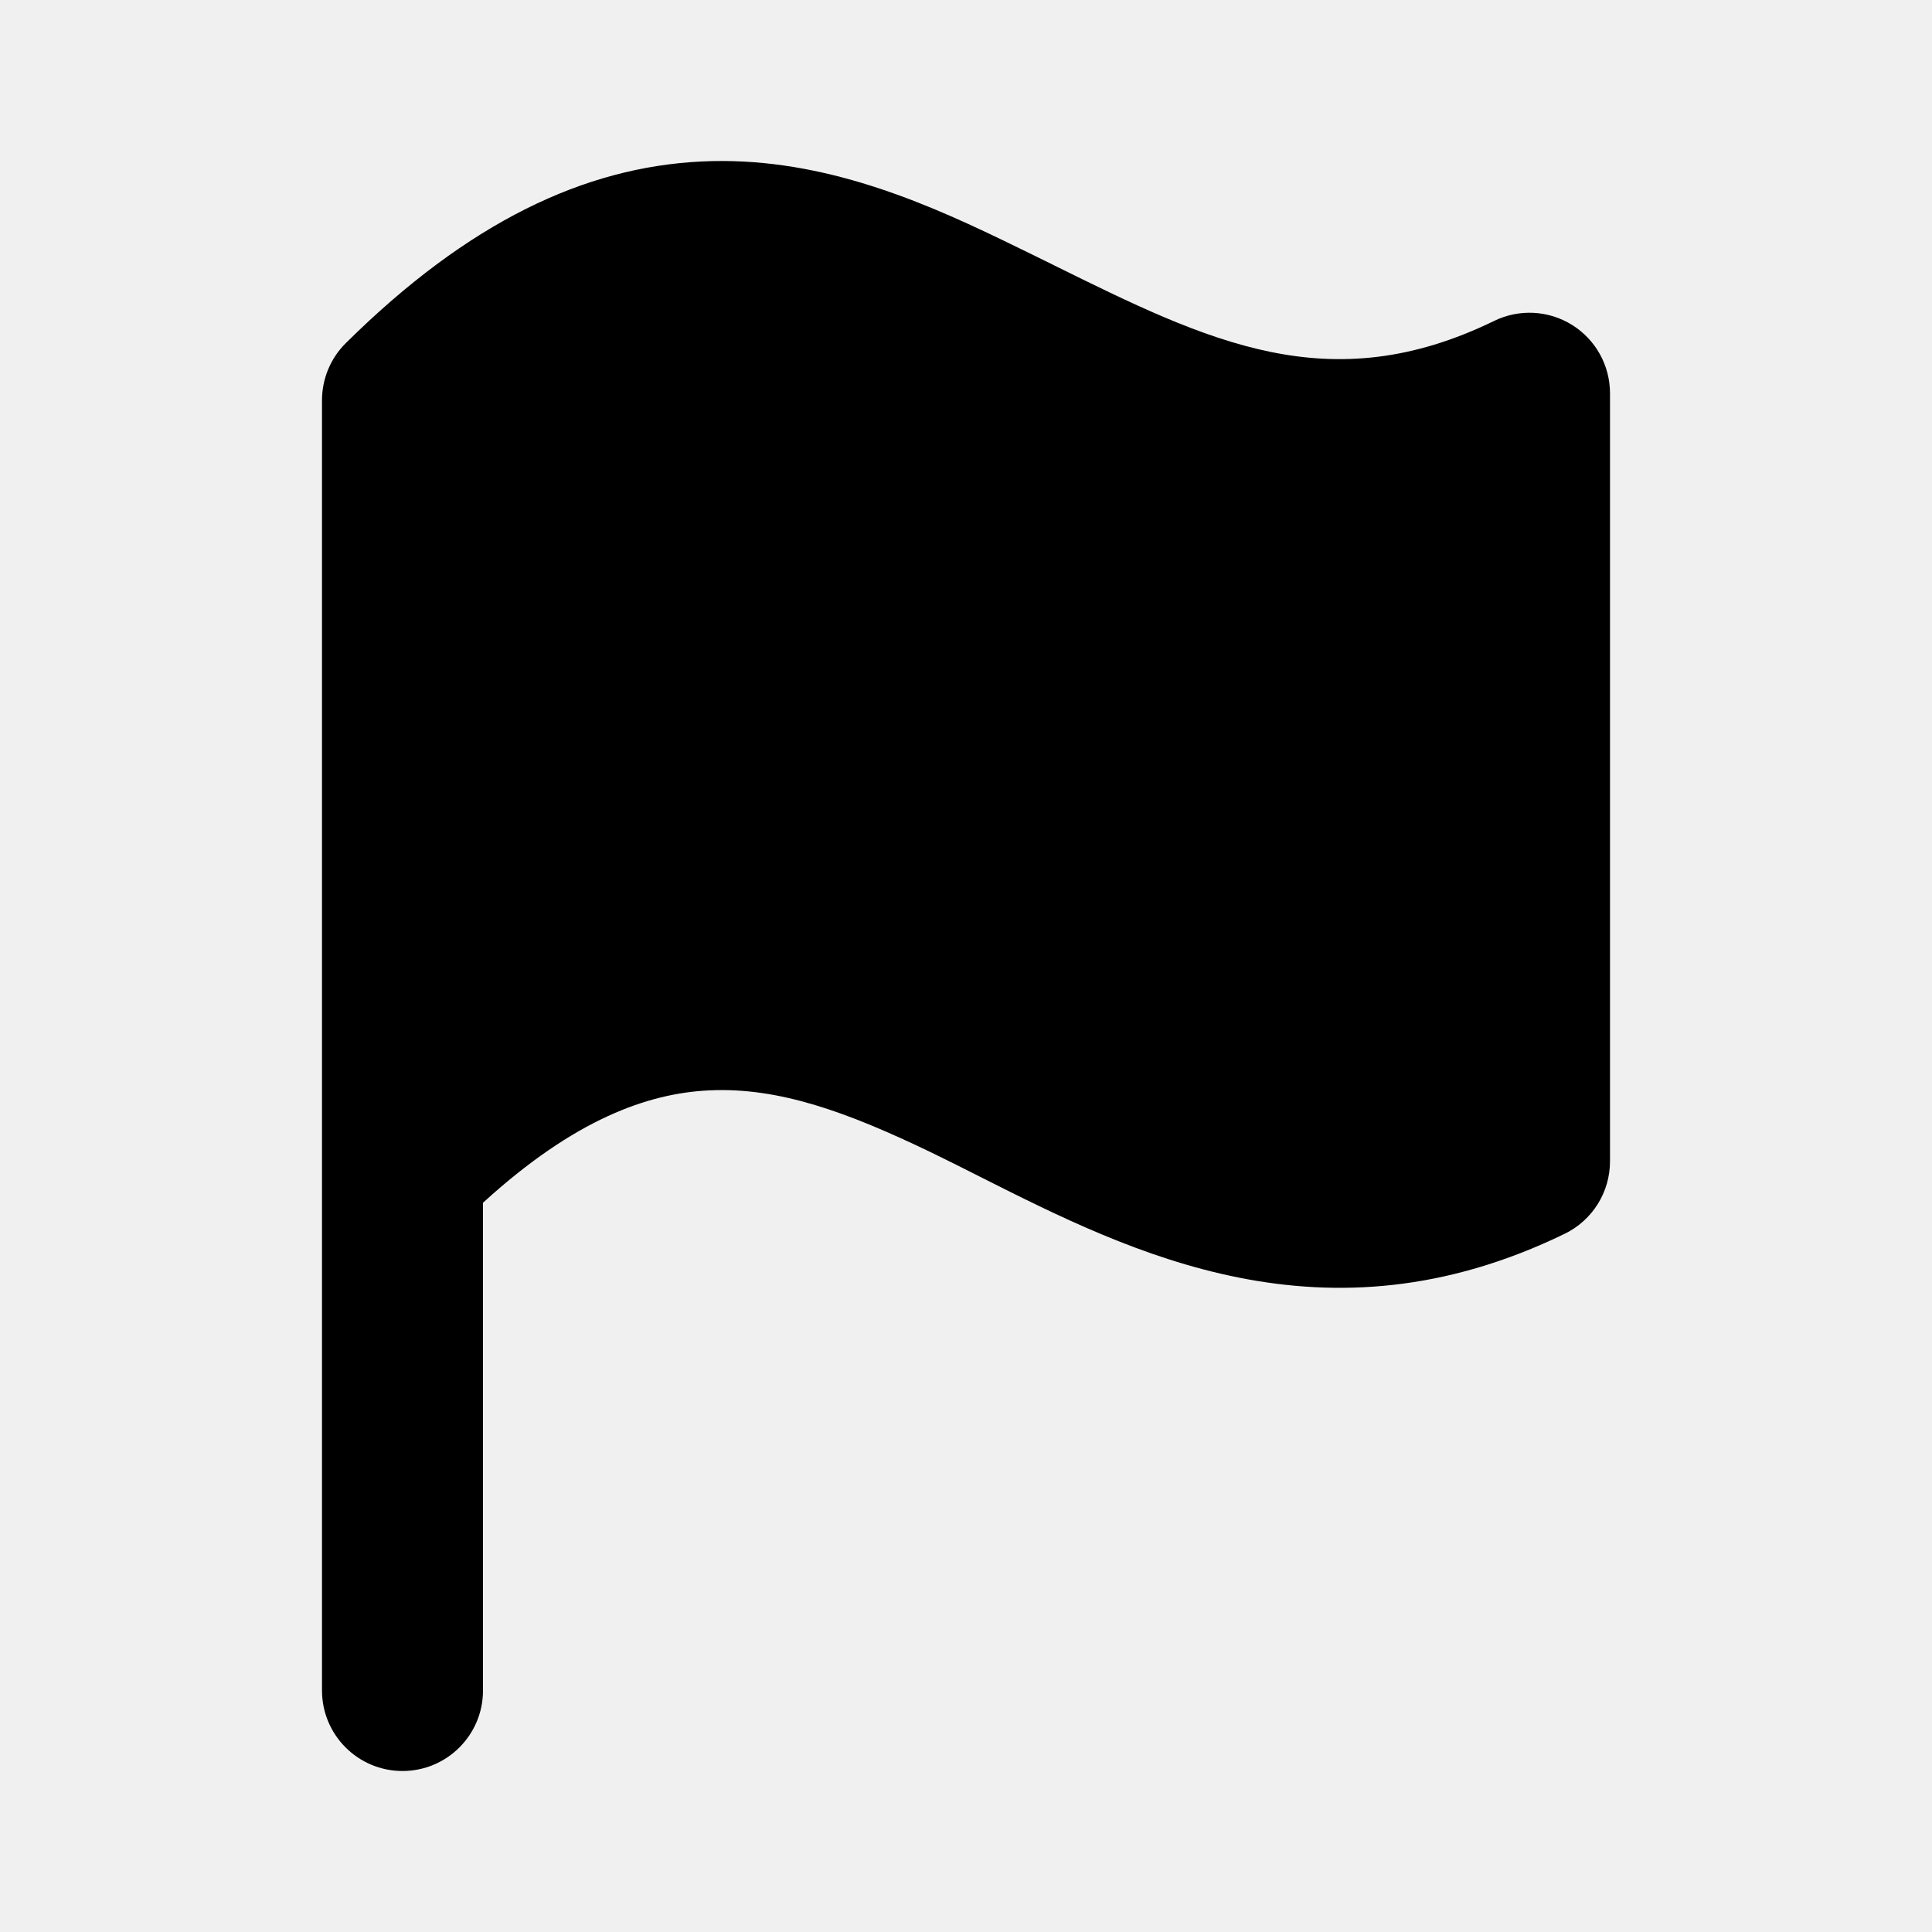
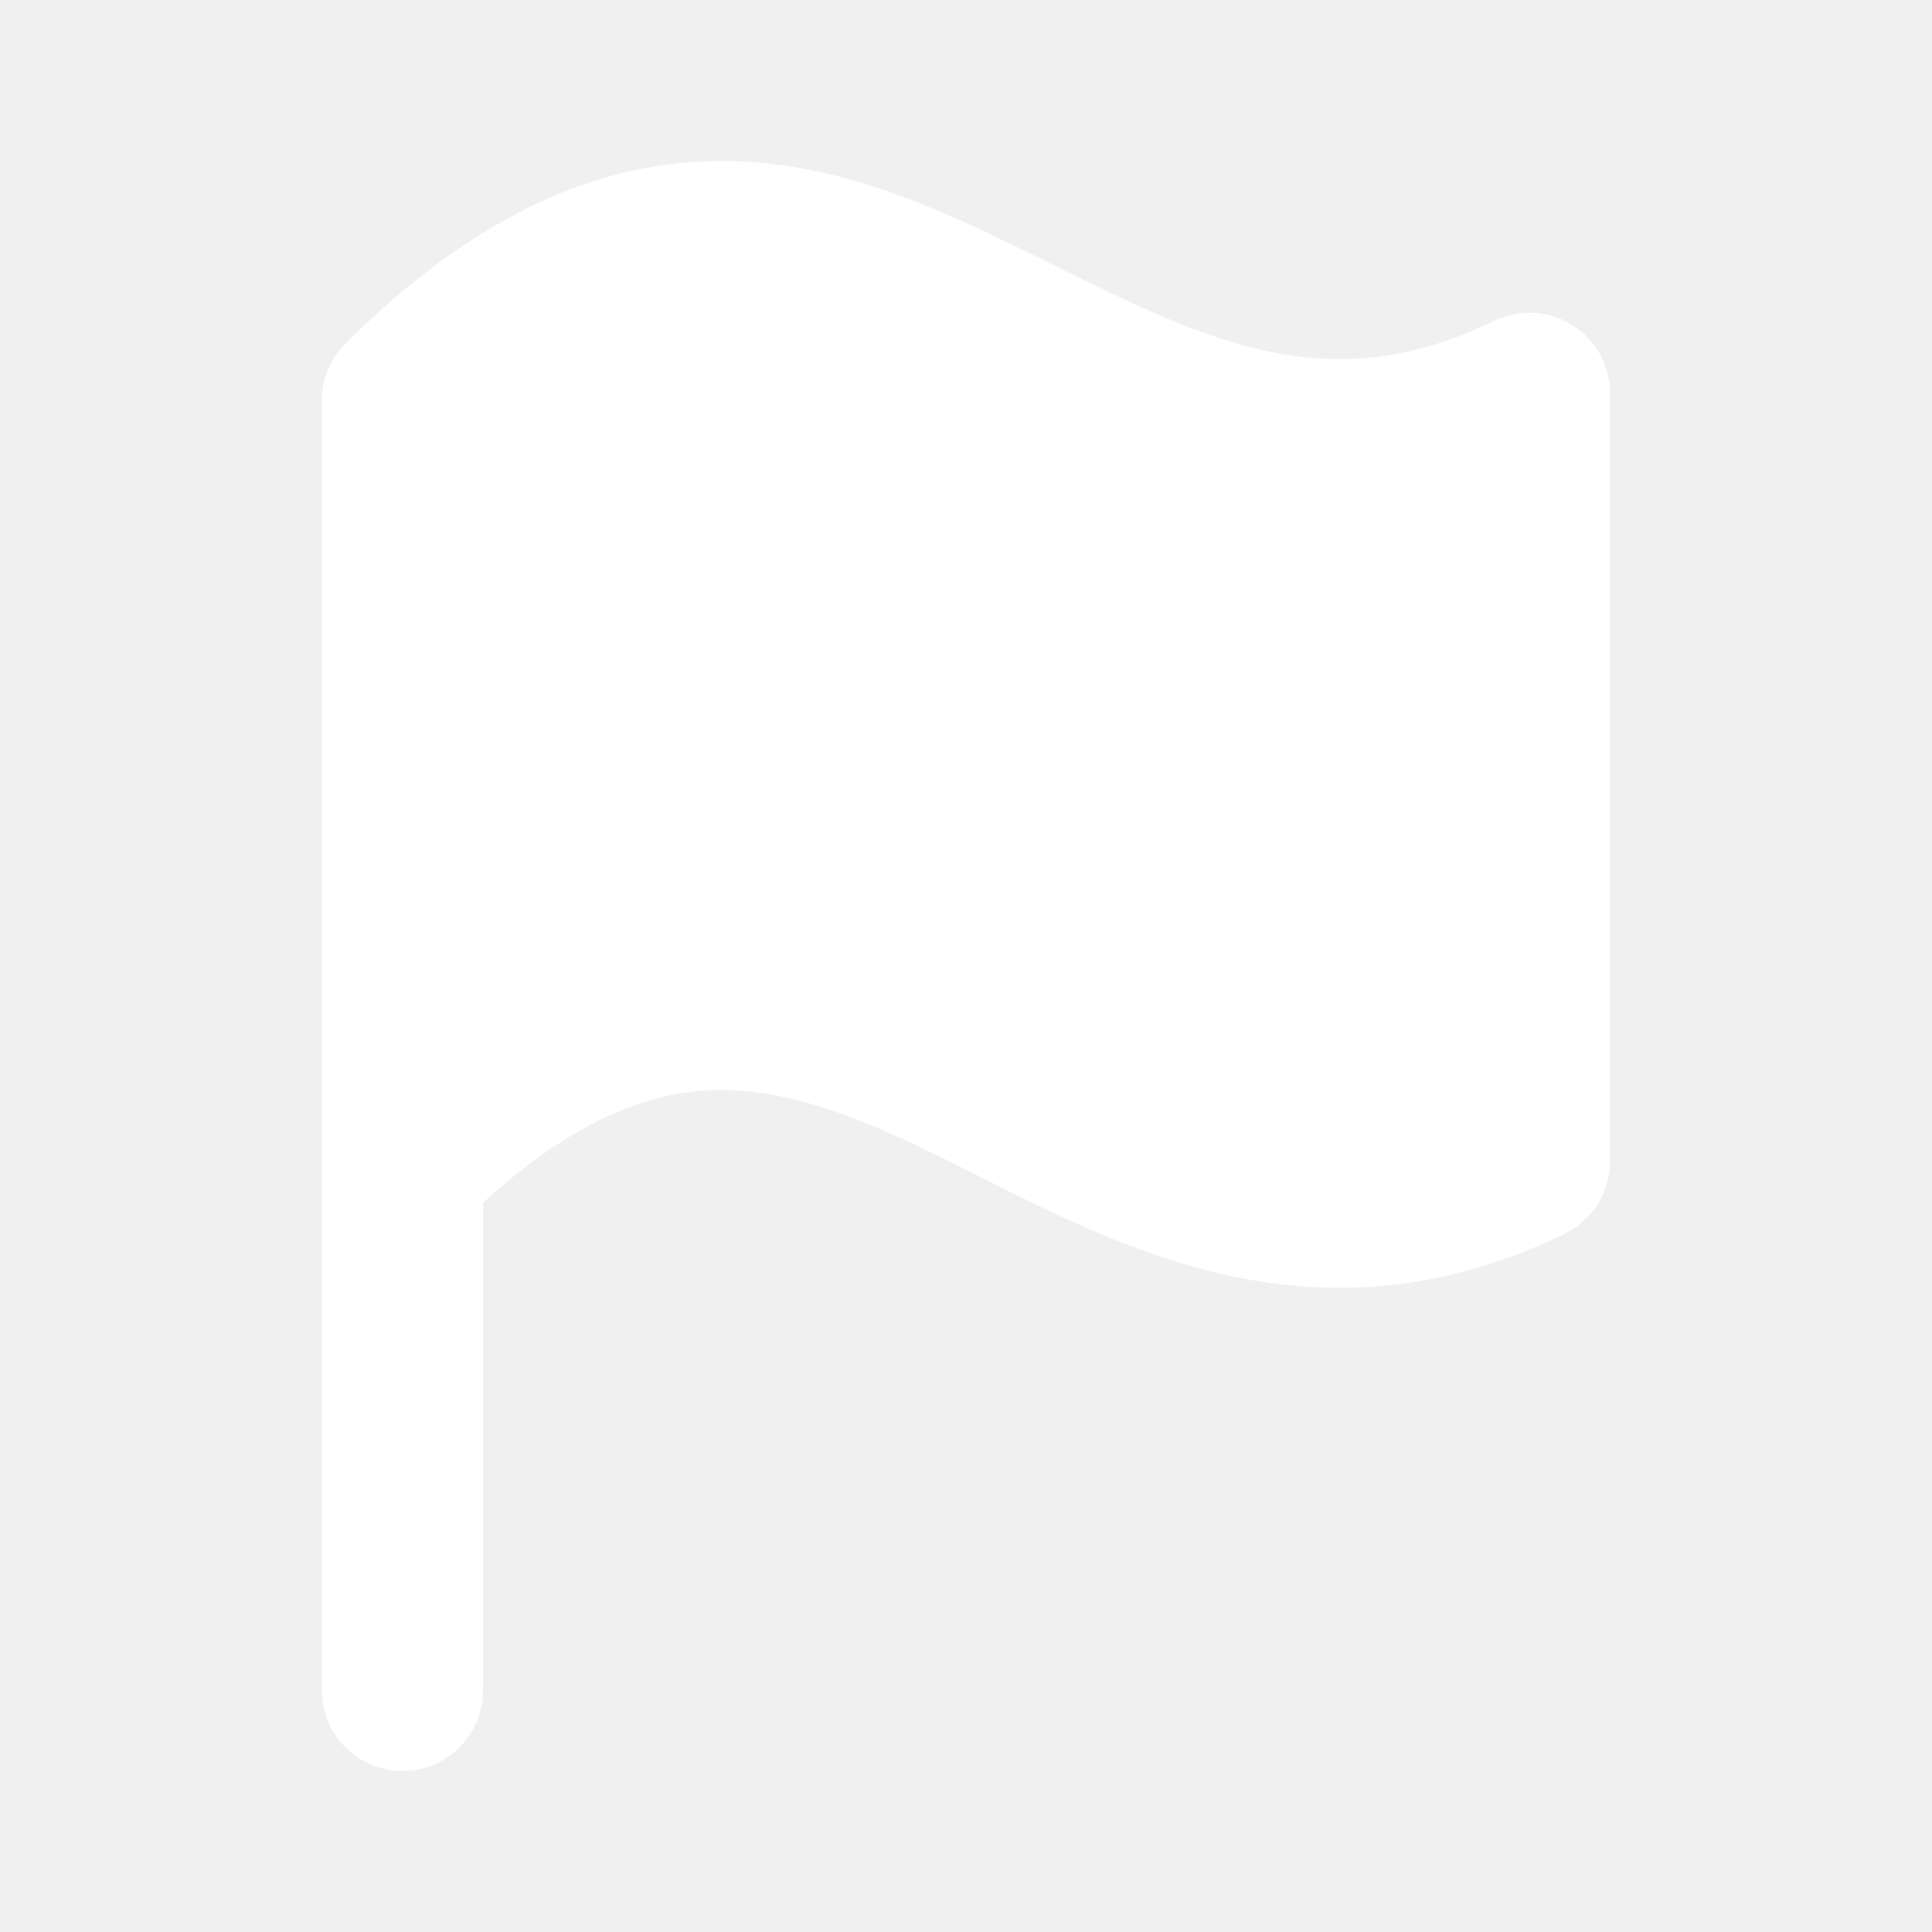
- <svg xmlns="http://www.w3.org/2000/svg" width="30" height="30" fill="currentColor" viewBox="0 0 24 24">
+ <svg xmlns="http://www.w3.org/2000/svg" width="30" height="30" fill="white" viewBox="0 0 24 24">
  <path d="M13.09 3.294c1.924.95 3.422 1.69 5.472.692a1 1 0 0 1 1.438.9v9.54a1 1 0 0 1-.562.9c-2.981 1.45-5.382.24-7.25-.701a38.739 38.739 0 0 0-.622-.31c-1.033-.497-1.887-.812-2.756-.77-.76.036-1.672.357-2.81 1.396V21a1 1 0 1 1-2 0V4.971a1 1 0 0 1 .297-.71c1.522-1.506 2.967-2.185 4.417-2.255 1.407-.068 2.653.453 3.72.967.225.108.443.216.655.32Z" />
</svg>
